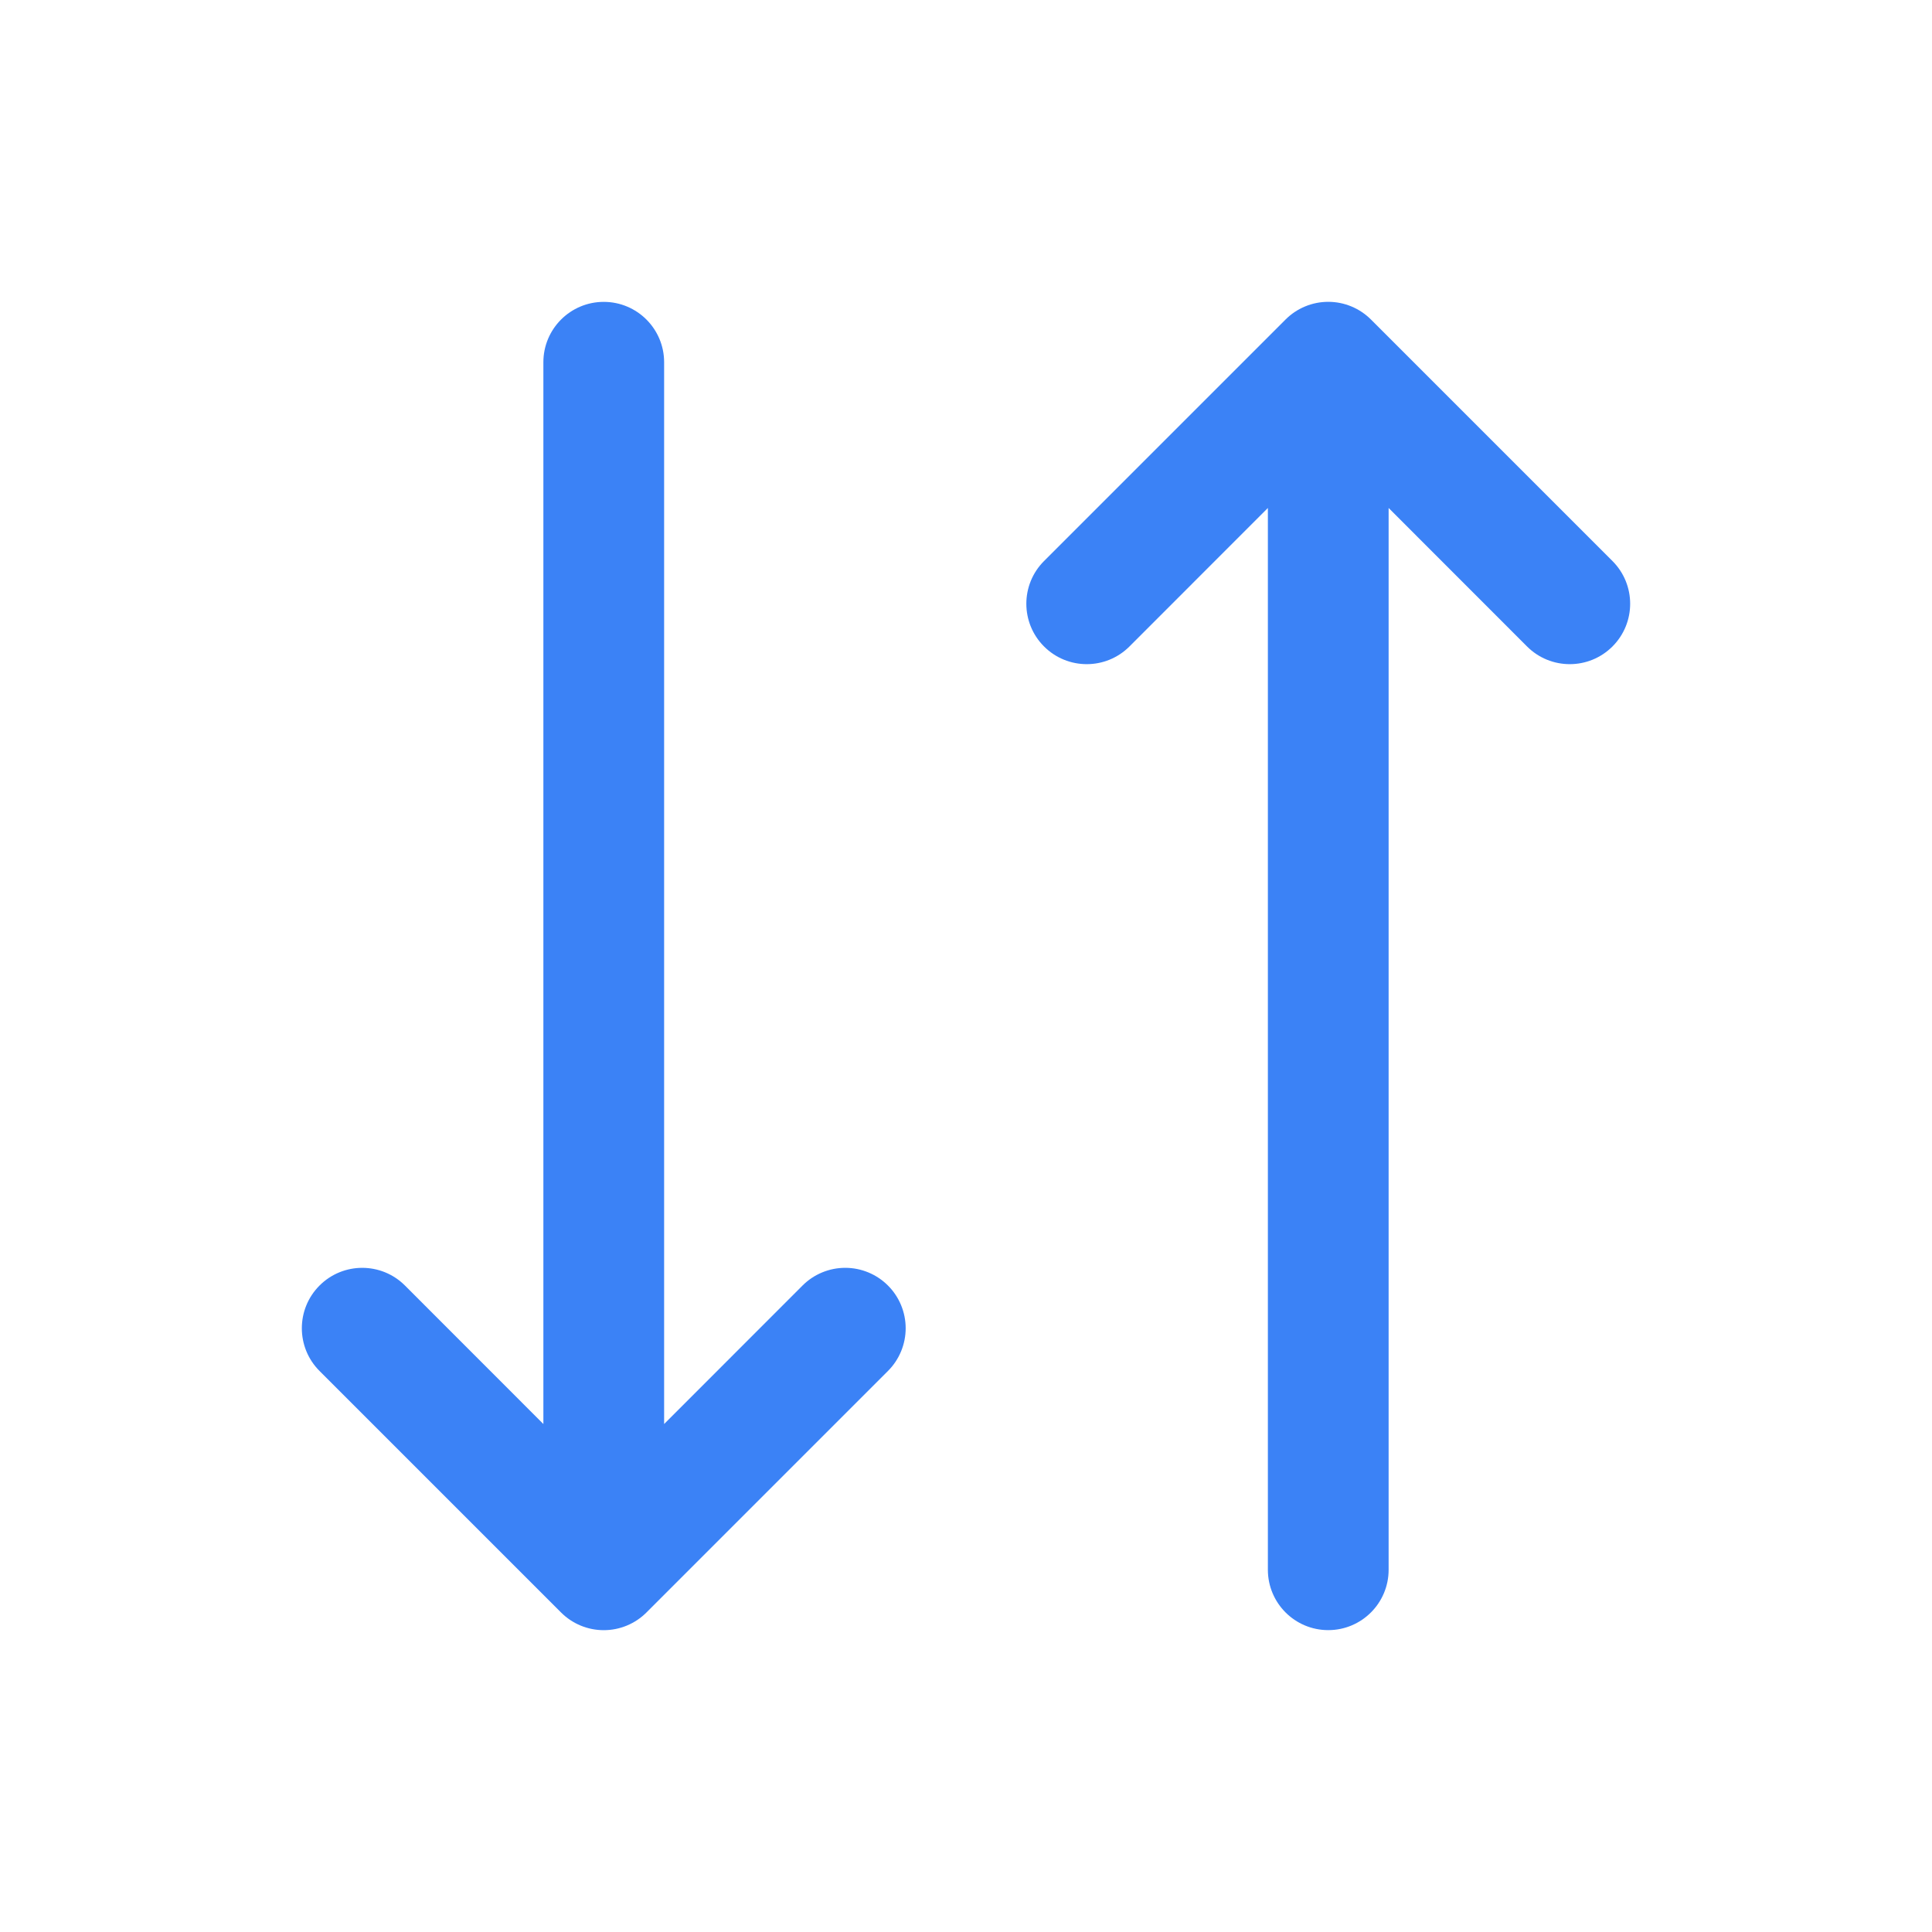
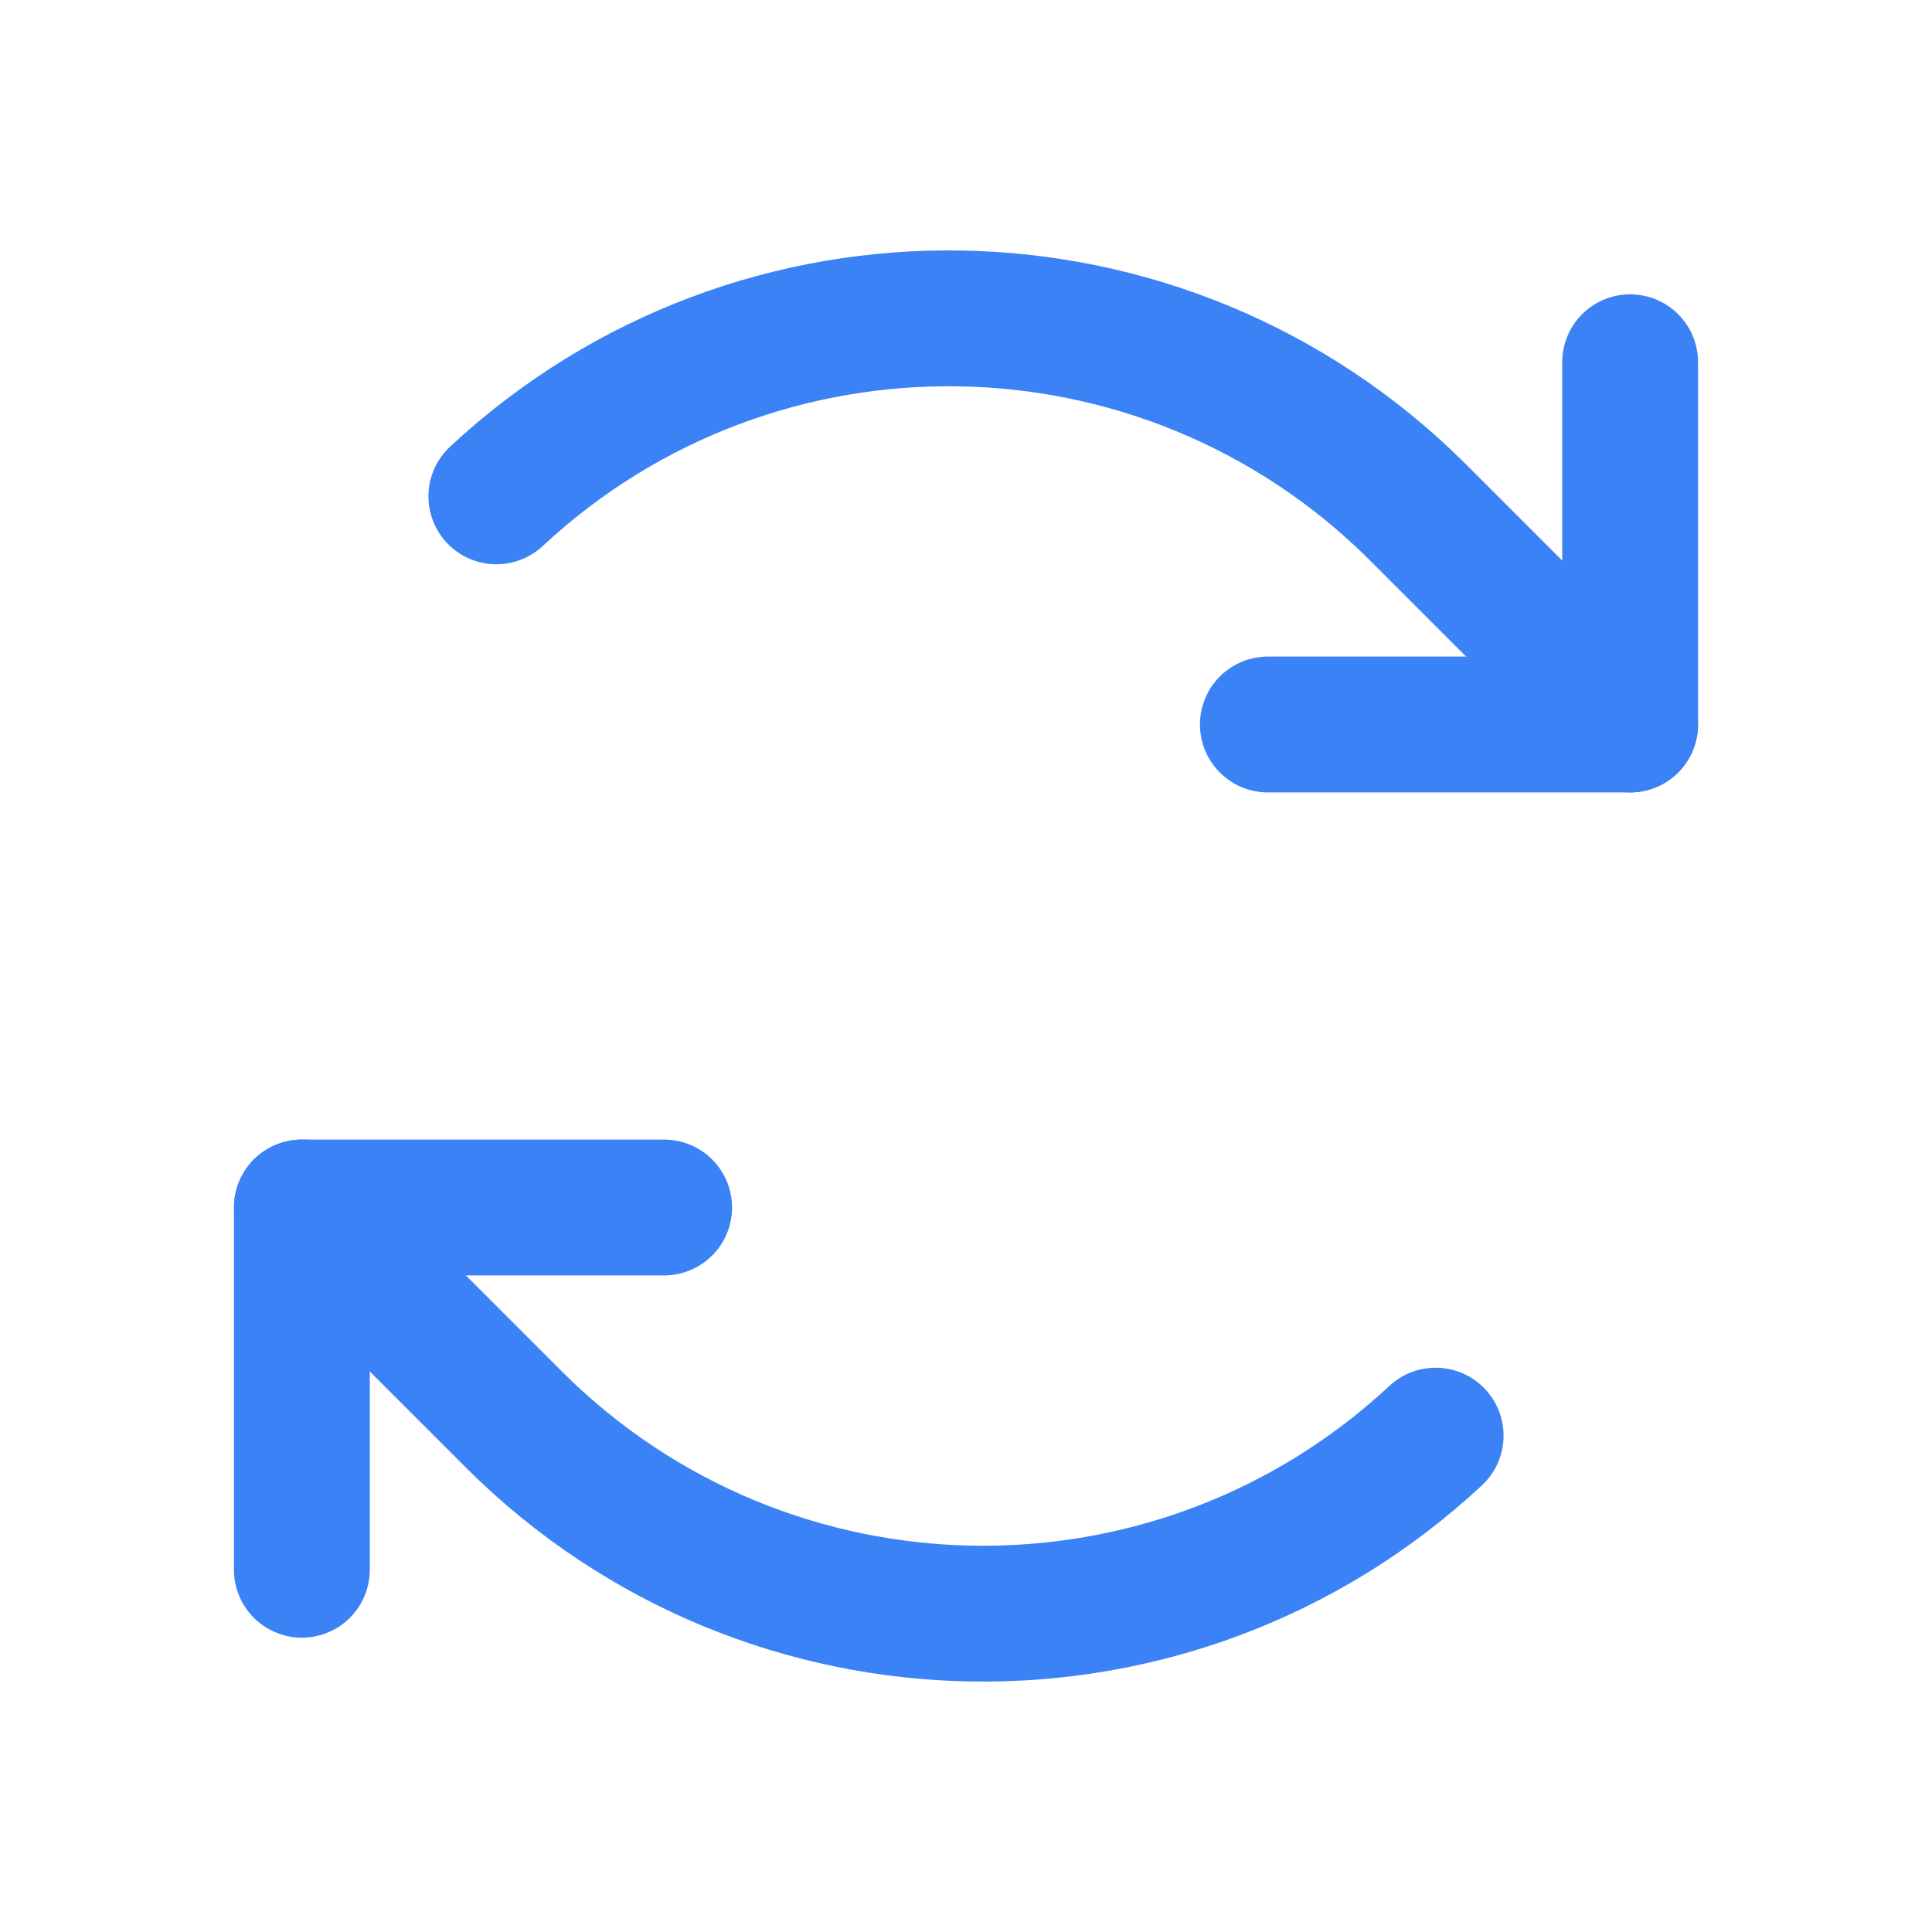
- <svg width="22" height="22" viewBox="0 0 256 256" fill="#3b82f6">
-   <path d="M117.66,170.34a8,8,0,0,1,0,11.32l-32,32a8,8,0,0,1-11.32,0l-32-32a8,8,0,0,1,11.32-11.32L72,188.69V48a8,8,0,0,1,16,0V188.69l18.34-18.35A8,8,0,0,1,117.66,170.34Z" />
-   <path d="M213.66,74.34l-32-32a8,8,0,0,0-11.32,0l-32,32a8,8,0,0,0,11.32,11.32L168,67.31V208a8,8,0,0,0,16,0V67.31l18.34,18.35a8,8,0,0,0,11.32-11.32Z" />
+ <svg xmlns="http://www.w3.org/2000/svg" width="24" height="24" viewBox="0 0 256 256" fill="none" stroke="#3b82f6" stroke-width="18" stroke-linecap="round" stroke-linejoin="round">
+   <polyline points="168 96 216 96 216 48" />
+   <path d="M216,96,187.72,67.72A88,88,0,0,0,65.77,65.77" />
+   <polyline points="88 160 40 160 40 208" />
+   <path d="M40,160l28.28,28.28A88,88,0,0,0,190.23,190.23" />
</svg>
